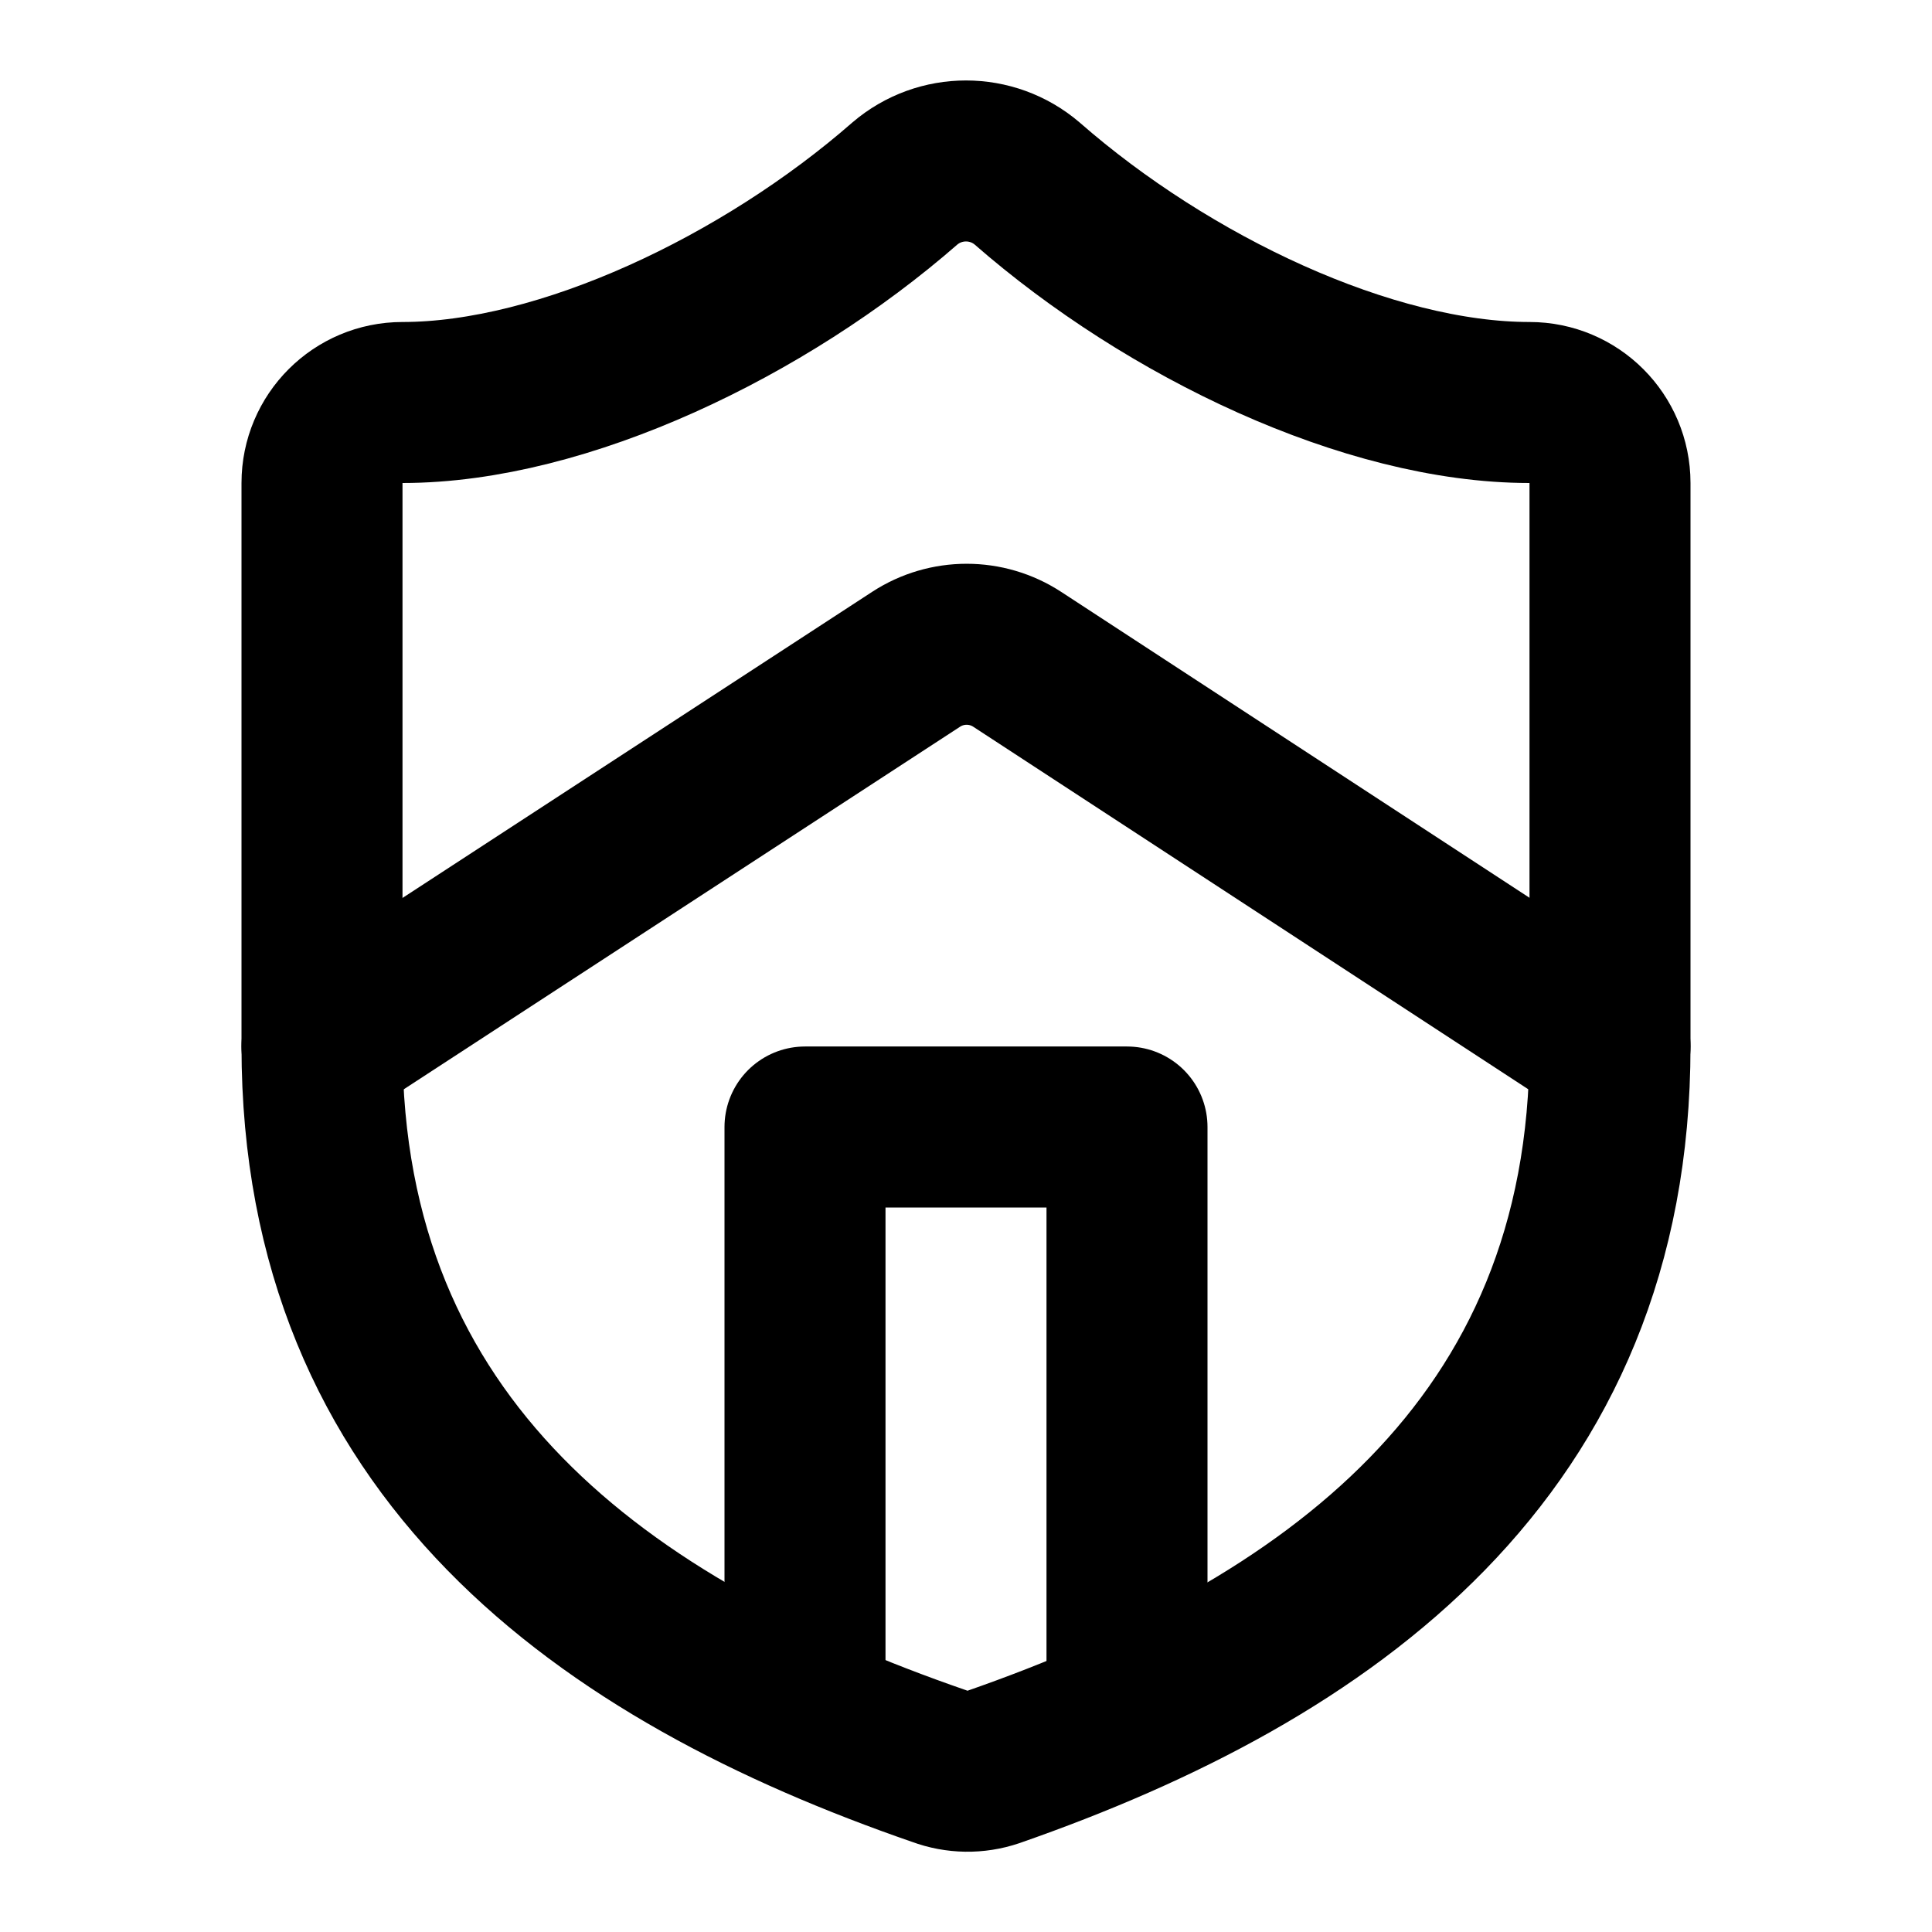
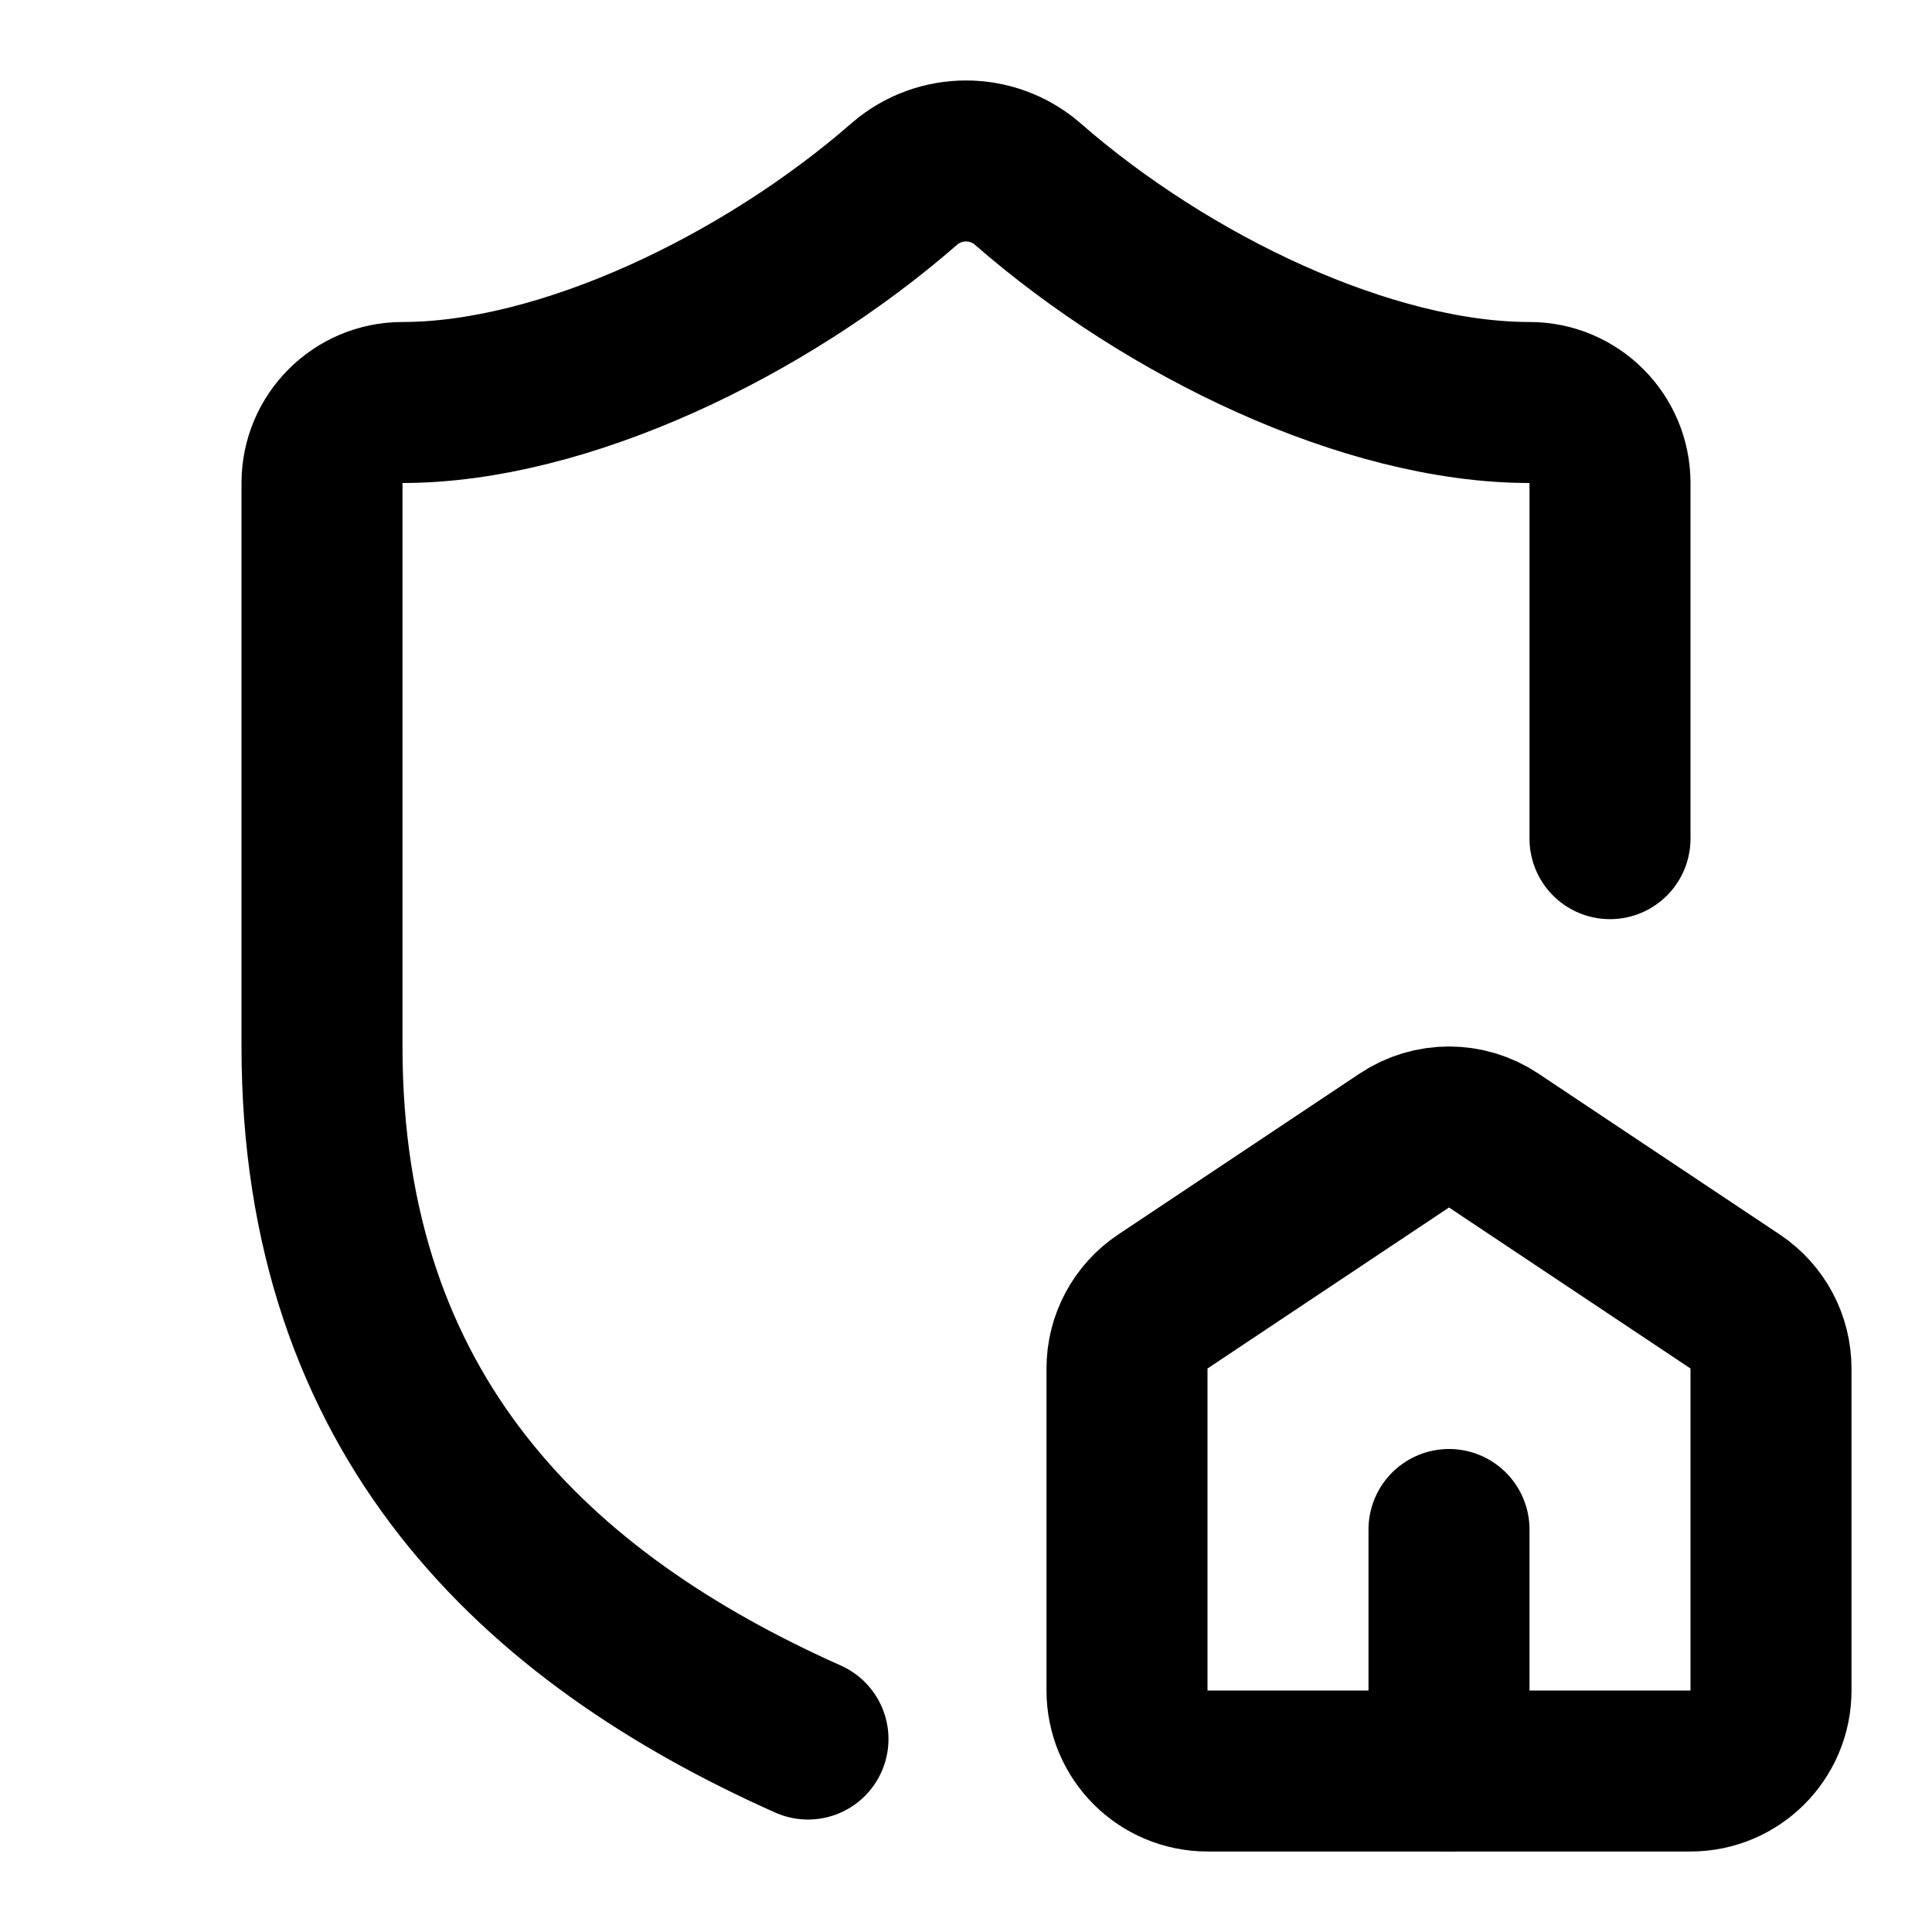
<svg xmlns="http://www.w3.org/2000/svg" width="24" height="24" viewBox="0 0 24 24" fill="none" stroke="currentColor" stroke-width="2" stroke-linecap="round" stroke-linejoin="round">
-   <path d="M14 21v-7h-4v7" />
-   <path d="M20 13c0 5-3.5 7.5-7.66 8.95a1 1 0 01-.67-.01C7.5 20.5 4 18 4 13V6a1 1 0 011-1c2 0 4.5-1.2 6.24-2.72a1.17 1.17 0 011.52 0C14.51 3.81 17 5 19 5a1 1 0 011 1z" />
-   <path d="m4 13 7.38-4.81a1.15 1.15.026 011.256 0L20 13" />
+   <path d="M15 22a1 1 0 01-1-1v-4a1 1 0 01.445-.832l3-2a1 1 0 011.11 0l3 2A1 1 0 0122 17v4a1 1 0 01-1 1z" />
+   <path d="M18 22v-3" />
+   <path d="M20 10.418V6a1 1 0 00-1-1c-2 0-4.49-1.19-6.24-2.72a1.17 1.17 0 00-1.52 0C9.5 3.8 7 5 5 5a1 1 0 00-1 1v7c0 4.602 2.67 7.1 6.037 8.603" />
</svg>
